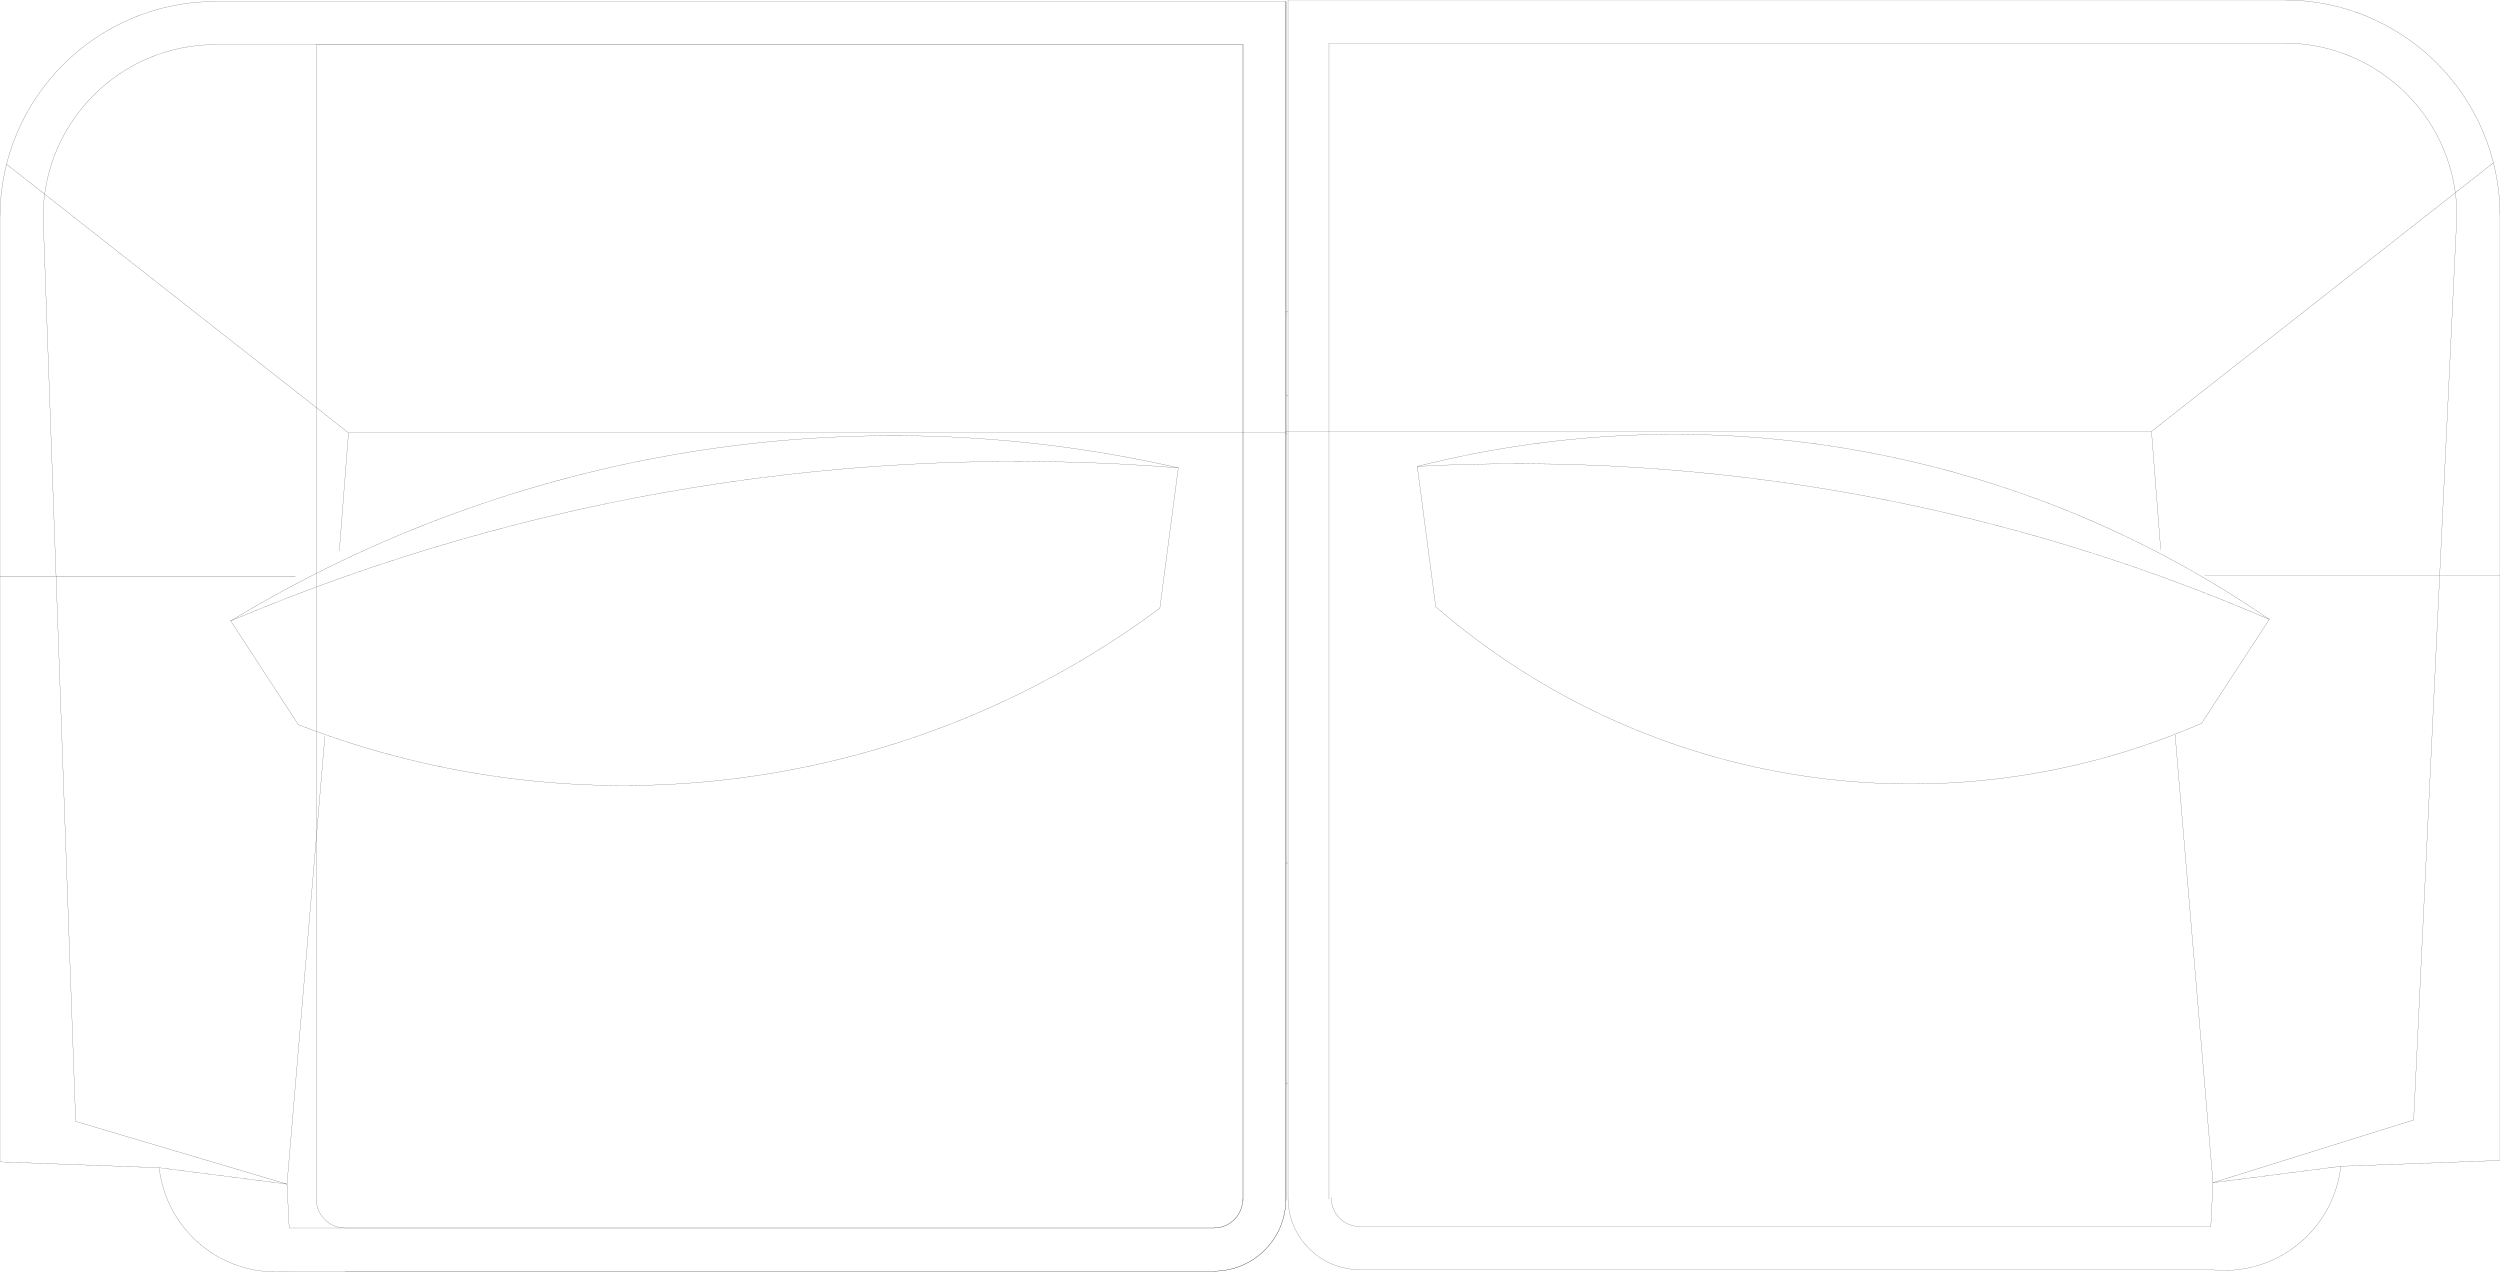
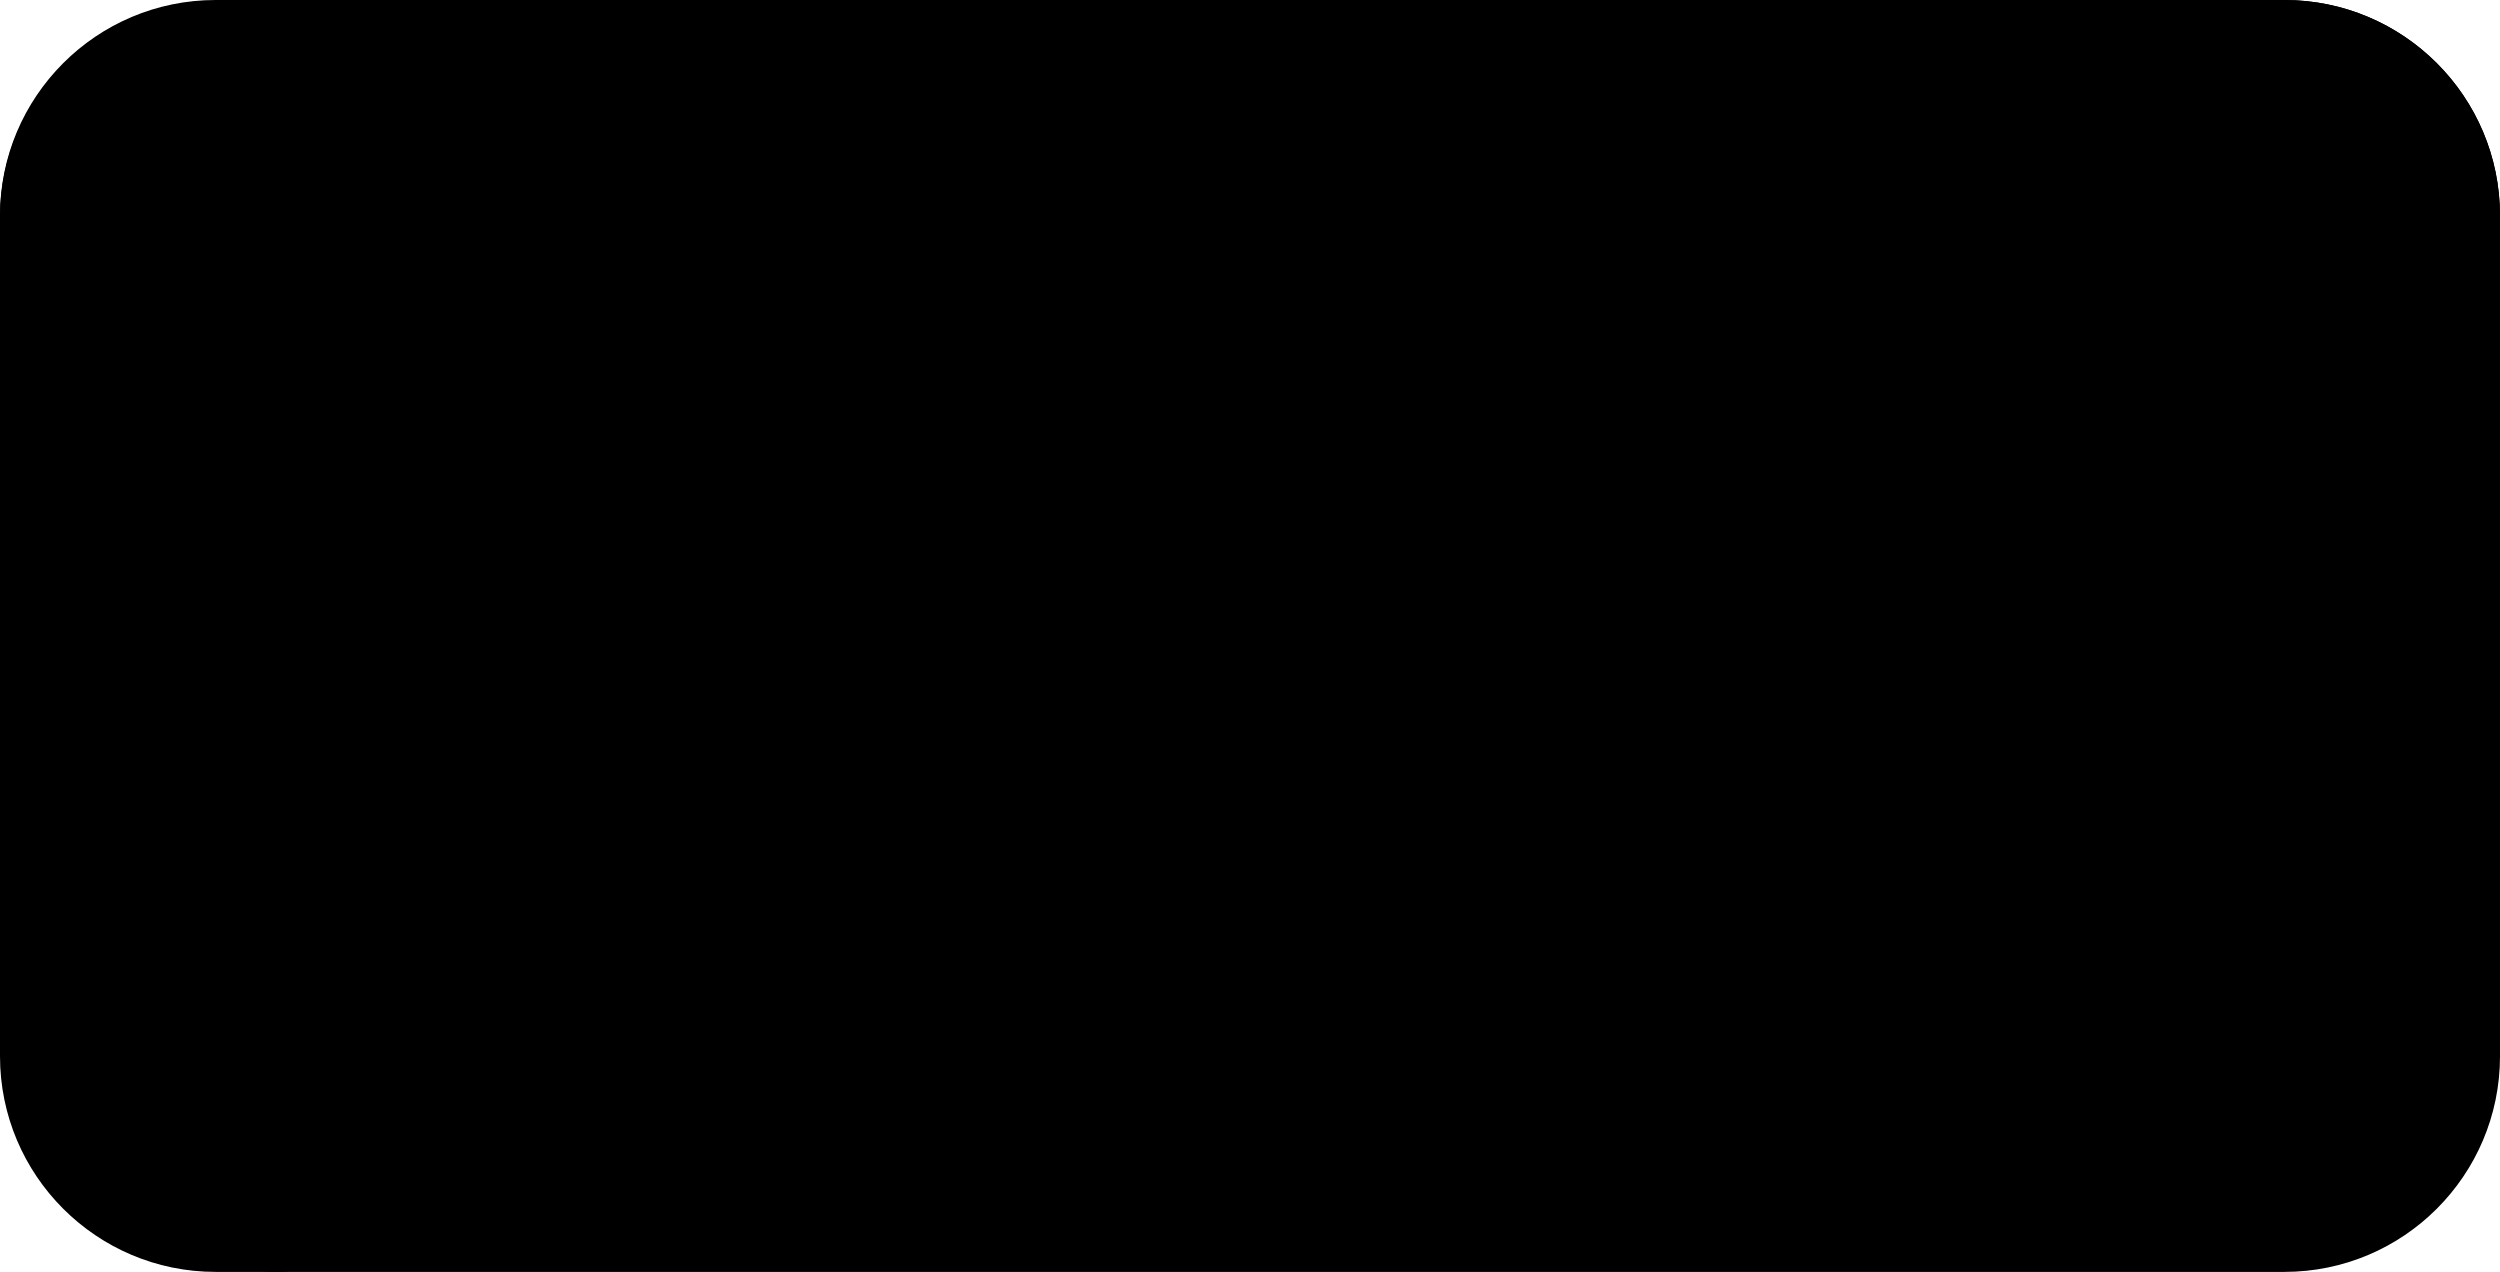
- <svg xmlns="http://www.w3.org/2000/svg" width="1564.725in" height="796.073in" viewBox="2.34 -802.969 1564.725 796.073" version="1.1" style="stroke-linecap:round;stroke-linejoin:round;fill:none">
+ <svg xmlns="http://www.w3.org/2000/svg" width="1564.725mm" height="796.073mm" viewBox="2.34 -802.969 1564.725 796.073" version="1.1" style="stroke-linecap:round;stroke-linejoin:round;">
+   <rect id="auto-fill" x="2.34" y="-802.969" width="1564.725" height="796.073" rx="135" ry="135" />
  <g transform="scale(1,-1)">
    <g>
-       <path d="M1348.935,532.969 L808.499,532.969 " style="stroke:#000000;stroke-width:0.1;" />
-       <path d="M1432.065,802.969 L808.499,802.969 " style="stroke:#000000;stroke-width:0.1;" />
-       <path d="M1432.065,775.969 L834.137,775.969 " style="stroke:#000000;stroke-width:0.1;" />
-       <path d="M1422.66,415.283 A1185.64,1185.64 0 0,1 889.407,511.072" style="stroke:#000000;stroke-width:0.1;" />
-       <path d="M1422.66,415.283 A656.186,656.186 0 0,1 889.407,511.072" style="stroke:#000000;stroke-width:0.1;" />
-       <path d="M900.95,423.211 A454.351,454.351 0 0,1 1380.327,350.304" style="stroke:#000000;stroke-width:0.1;" />
-       <path d="M853.499,8.297 L1386.067,8.297 " style="stroke:#000000;stroke-width:0.1;" />
-       <path d="M853.499,35.297 L1386.067,35.297 " style="stroke:#000000;stroke-width:0.1;" />
-       <path d="M2.34,442.052 L187.217,442.052 " style="stroke:#000000;stroke-width:0.1;" />
-       <path d="M137.34,802.052 A135,135 0 0,1 2.34,667.052" style="stroke:#000000;stroke-width:0.1;" />
-       <path d="M137.34,775.052 A108,108 0 0,1 29.34,667.052" style="stroke:#000000;stroke-width:0.1;" />
-       <path d="M220.47,532.052 L6.459,700.148 " style="stroke:#000000;stroke-width:0.1;" />
-       <path d="M101.973,72.092 L2.34,75.746 " style="stroke:#000000;stroke-width:0.1;" />
-       <path d="M2.34,75.746 L2.34,667.052 " style="stroke:#000000;stroke-width:0.1;" />
-       <path d="M29.34,667.052 L49.698,101.09 " style="stroke:#000000;stroke-width:0.1;" />
-       <path d="M200.34,52.38 L200.34,775.052 " style="stroke:#000000;stroke-width:0.1;" />
-       <path d="M808.499,802.969 L808.499,53.297 " style="stroke:#000000;stroke-width:0.1;" />
-       <path d="M780.137,775.052 L780.137,52.38 " style="stroke:#000000;stroke-width:0.1;" />
-       <path d="M834.137,775.969 L834.137,52.38 " style="stroke:#000000;stroke-width:0.1;" />
-       <path d="M807.137,802.052 L807.137,52.38 " style="stroke:#000000;stroke-width:0.1;" />
-       <path d="M807.593,51.463 L807.593,801.135 " style="stroke:#000000;stroke-width:0.1;" />
-       <path d="M807.137,802.052 L807.137,52.38 " style="stroke:#000000;stroke-width:0.1;" />
-       <path d="M780.593,51.463 L780.593,775.052 " style="stroke:#000000;stroke-width:0.1;" />
-       <path d="M762.137,34.38 L218.34,34.38 " style="stroke:#000000;stroke-width:0.1;" />
-       <path d="M762.137,7.38 L218.34,7.38 " style="stroke:#000000;stroke-width:0.1;" />
-       <path d="M762.137,34.38 L183.338,34.38 " style="stroke:#000000;stroke-width:0.1;" />
-       <path d="M762.137,7.38 L183.338,7.38 " style="stroke:#000000;stroke-width:0.1;" />
-       <path d="M220.47,532.052 L807.137,532.052 " style="stroke:#000000;stroke-width:0.1;" />
-       <path d="M739.82,510.154 A800.09,800.09 0 0,1 146.745,414.366" style="stroke:#000000;stroke-width:0.1;" />
-       <path d="M739.82,510.154 A1263.603,1263.603 0 0,1 146.745,414.366" style="stroke:#000000;stroke-width:0.1;" />
-       <path d="M189.078,349.387 A563.017,563.017 0 0,1 728.276,422.294" style="stroke:#000000;stroke-width:0.1;" />
-       <path d="M181.976,61.837 L205.678,342.029 " style="stroke:#000000;stroke-width:0.1;" />
-       <path d="M101.973,72.092 L181.976,61.837 " style="stroke:#000000;stroke-width:0.1;" />
-       <path d="M101.973,72.092 A73.411,73.411 0 0,1 183.338,7.38" style="stroke:#000000;stroke-width:0.1;" />
-       <path d="M49.698,101.09 L181.976,61.837 " style="stroke:#000000;stroke-width:0.1;" />
-       <path d="M200.34,52.38 A18,18 0 0,1 218.34,34.38" style="stroke:#000000;stroke-width:0.1;" />
-       <path d="M183.338,34.38 L181.976,61.837 " style="stroke:#000000;stroke-width:0.1;" />
-       <path d="M146.745,414.366 L189.078,349.387 " style="stroke:#000000;stroke-width:0.1;" />
-       <path d="M214.719,458.179 L220.47,532.052 " style="stroke:#000000;stroke-width:0.1;" />
-       <path d="M835.499,53.297 A18,18 0 0,1 853.499,35.297" style="stroke:#000000;stroke-width:0.1;" />
-       <path d="M762.137,34.38 A18,18 0 0,1 780.137,52.38" style="stroke:#000000;stroke-width:0.1;" />
-       <path d="M808.499,125.099 A1509.716,1509.716 0 0,1 807.137,125.044" style="stroke:#000000;stroke-width:0.1;" />
-       <path d="M762.137,34.38 A18,18 0 0,1 780.137,52.38" style="stroke:#000000;stroke-width:0.1;" />
-       <path d="M808.499,53.297 A45,45 0 0,1 853.499,8.297" style="stroke:#000000;stroke-width:0.1;" />
-       <path d="M762.137,7.38 A45,45 0 0,1 807.137,52.38" style="stroke:#000000;stroke-width:0.1;" />
-       <path d="M762.137,7.38 A45,45 0 0,1 807.137,52.38" style="stroke:#000000;stroke-width:0.1;" />
-       <path d="M728.276,422.294 L739.82,510.154 " style="stroke:#000000;stroke-width:0.1;" />
-       <path d="M808.499,555.522 A1892.216,1892.216 0 0,1 807.137,555.477" style="stroke:#000000;stroke-width:0.1;" />
-       <path d="M808.499,262.841 A1599.716,1599.716 0 0,1 807.137,262.788" style="stroke:#000000;stroke-width:0.1;" />
-       <path d="M808.499,533.01 A1869.716,1869.716 0 0,1 807.137,532.965" style="stroke:#000000;stroke-width:0.1;" />
-       <path d="M807.593,531.135 L807.137,532.052 " style="stroke:#000000;stroke-width:0.1;" />
-       <path d="M900.95,423.211 L889.407,511.072 " style="stroke:#000000;stroke-width:0.1;" />
-       <path d="M200.34,775.052 L780.137,775.052 " style="stroke:#000000;stroke-width:0.1;" />
-       <path d="M137.34,802.052 L807.137,802.052 " style="stroke:#000000;stroke-width:0.1;" />
-       <path d="M137.34,775.052 L780.593,775.052 " style="stroke:#000000;stroke-width:0.1;" />
-       <path d="M808.499,607.807 L807.137,607.807 " style="stroke:#000000;stroke-width:0.1;" />
-       <path d="M807.593,801.135 L807.137,802.052 " style="stroke:#000000;stroke-width:0.1;" />
-       <path d="M807.593,606.889 L807.137,606.889 " style="stroke:#000000;stroke-width:0.1;" />
-       <path d="M1540.065,667.969 L1513.034,102.007 " style="stroke:#000000;stroke-width:0.1;" />
-       <path d="M1567.065,76.663 L1567.065,667.969 " style="stroke:#000000;stroke-width:0.1;" />
-       <path d="M1348.935,532.969 L1562.946,701.065 " style="stroke:#000000;stroke-width:0.1;" />
-       <path d="M1387.429,62.754 L1363.727,342.946 " style="stroke:#000000;stroke-width:0.1;" />
-       <path d="M1513.034,102.007 L1387.429,62.754 " style="stroke:#000000;stroke-width:0.1;" />
-       <path d="M1467.432,73.01 L1567.065,76.663 " style="stroke:#000000;stroke-width:0.1;" />
-       <path d="M1467.432,73.01 L1387.429,62.754 " style="stroke:#000000;stroke-width:0.1;" />
-       <path d="M1386.067,35.297 L1387.429,62.754 " style="stroke:#000000;stroke-width:0.1;" />
-       <path d="M1386.067,8.297 A73.411,73.411 0 0,1 1467.432,73.01" style="stroke:#000000;stroke-width:0.1;" />
-       <path d="M1567.065,442.969 L1382.188,442.969 " style="stroke:#000000;stroke-width:0.1;" />
-       <path d="M1422.66,415.283 L1380.327,350.304 " style="stroke:#000000;stroke-width:0.1;" />
-       <path d="M1354.686,459.096 L1348.935,532.969 " style="stroke:#000000;stroke-width:0.1;" />
-       <path d="M1567.065,667.969 A135,135 0 0,1 1432.065,802.969" style="stroke:#000000;stroke-width:0.1;" />
-       <path d="M1540.065,667.969 A108,108 0 0,1 1432.065,775.969" style="stroke:#000000;stroke-width:0.1;" />
+       <path d="M1348.935,532.969 L808.499,532.969" />
+       <path d="M1432.065,802.969 L808.499,802.969" />
+       <path d="M1432.065,775.969 L834.137,775.969" />
+       <path d="M1422.66,415.283 A1185.64,1185.64 0 0,1 889.407,511.072" />
+       <path d="M1422.66,415.283 A656.186,656.186 0 0,1 889.407,511.072" />
+       <path d="M900.95,423.211 A454.351,454.351 0 0,1 1380.327,350.304" />
+       <path d="M853.499,8.297 L1386.067,8.297" />
+       <path d="M853.499,35.297 L1386.067,35.297" />
+       <path d="M2.34,442.052 L187.217,442.052" />
+       <path d="M137.34,802.052 A135,135 0 0,1 2.34,667.052" />
+       <path d="M137.34,775.052 A108,108 0 0,1 29.34,667.052" />
+       <path d="M220.47,532.052 L6.459,700.148" />
+       <path d="M101.973,72.092 L2.34,75.746" />
+       <path d="M2.34,75.746 L2.34,667.052" />
+       <path d="M29.34,667.052 L49.698,101.09" />
+       <path d="M200.34,52.38 L200.34,775.052" />
+       <path d="M808.499,802.969 L808.499,53.297" />
+       <path d="M780.137,775.052 L780.137,52.38" />
+       <path d="M834.137,775.969 L834.137,52.38" />
+       <path d="M807.137,802.052 L807.137,52.38" />
+       <path d="M807.593,51.463 L807.593,801.135" />
+       <path d="M780.593,51.463 L780.593,775.052" />
+       <path d="M762.137,34.38 L218.34,34.38" />
+       <path d="M762.137,7.38 L218.34,7.38" />
+       <path d="M220.47,532.052 L807.137,532.052" />
+       <path d="M739.82,510.154 A800.09,800.09 0 0,1 146.745,414.366" />
+       <path d="M739.82,510.154 A1263.603,1263.603 0 0,1 146.745,414.366" />
+       <path d="M189.078,349.387 A563.017,563.017 0 0,1 728.276,422.294" />
+       <path d="M181.976,61.837 L205.678,342.029" />
+       <path d="M101.973,72.092 L181.976,61.837" />
+       <path d="M101.973,72.092 A73.411,73.411 0 0,1 183.338,7.38" />
+       <path d="M49.698,101.09 L181.976,61.837" />
+       <path d="M200.34,52.38 A18,18 0 0,1 218.34,34.38" />
+       <path d="M183.338,34.38 L181.976,61.837" />
+       <path d="M146.745,414.366 L189.078,349.387" />
+       <path d="M214.719,458.179 L220.47,532.052" />
+       <path d="M835.499,53.297 A18,18 0 0,1 853.499,35.297" />
+       <path d="M762.137,34.38 A18,18 0 0,1 780.137,52.38" />
+       <path d="M808.499,53.297 A45,45 0 0,1 853.499,8.297" />
+       <path d="M762.137,7.38 A45,45 0 0,1 807.137,52.38" />
+       <path d="M728.276,422.294 L739.82,510.154" />
+       <path d="M1540.065,667.969 L1513.034,102.007" />
+       <path d="M1567.065,76.663 L1567.065,667.969" />
+       <path d="M1348.935,532.969 L1562.946,701.065" />
+       <path d="M1387.429,62.754 L1363.727,342.946" />
+       <path d="M1513.034,102.007 L1387.429,62.754" />
+       <path d="M1467.432,73.01 L1567.065,76.663" />
+       <path d="M1467.432,73.01 L1387.429,62.754" />
+       <path d="M1386.067,35.297 L1387.429,62.754" />
+       <path d="M1386.067,8.297 A73.411,73.411 0 0,1 1467.432,73.01" />
+       <path d="M1567.065,442.969 L1382.188,442.969" />
+       <path d="M1422.66,415.283 L1380.327,350.304" />
+       <path d="M1354.686,459.096 L1348.935,532.969" />
+       <path d="M1567.065,667.969 A135,135 0 0,1 1432.065,802.969" />
+       <path d="M1540.065,667.969 A108,108 0 0,1 1432.065,775.969" />
    </g>
  </g>
</svg>
